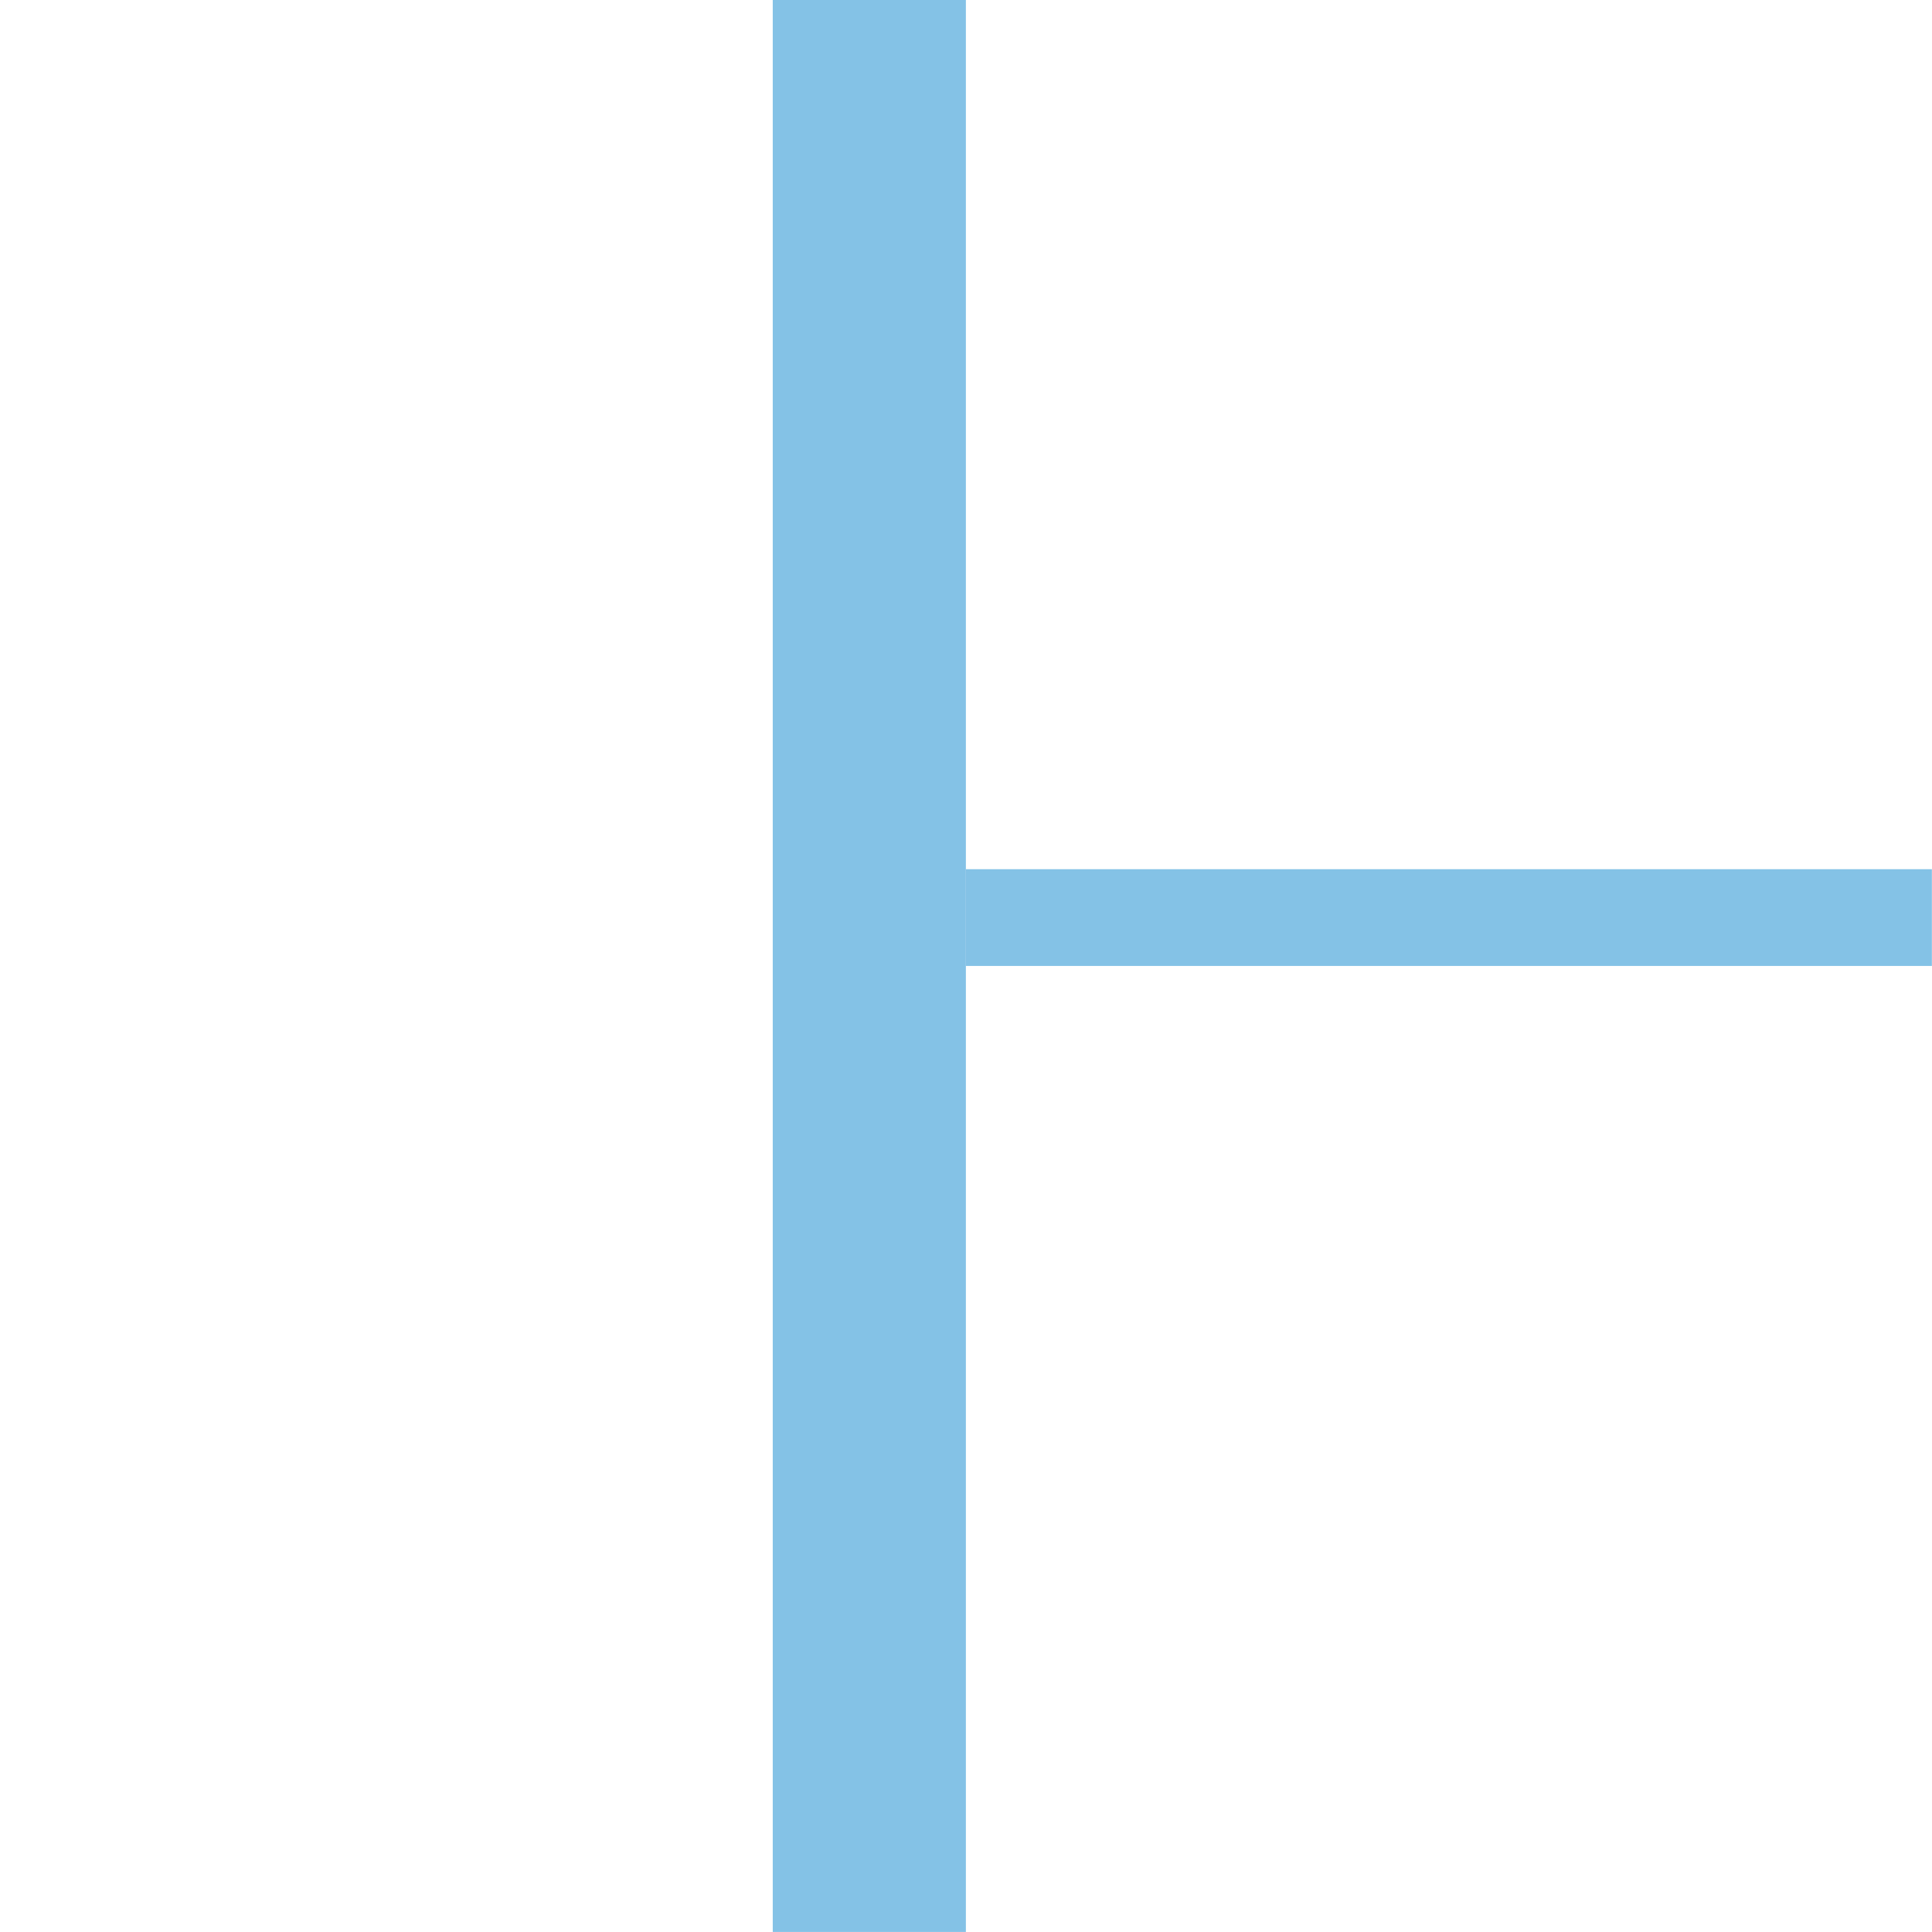
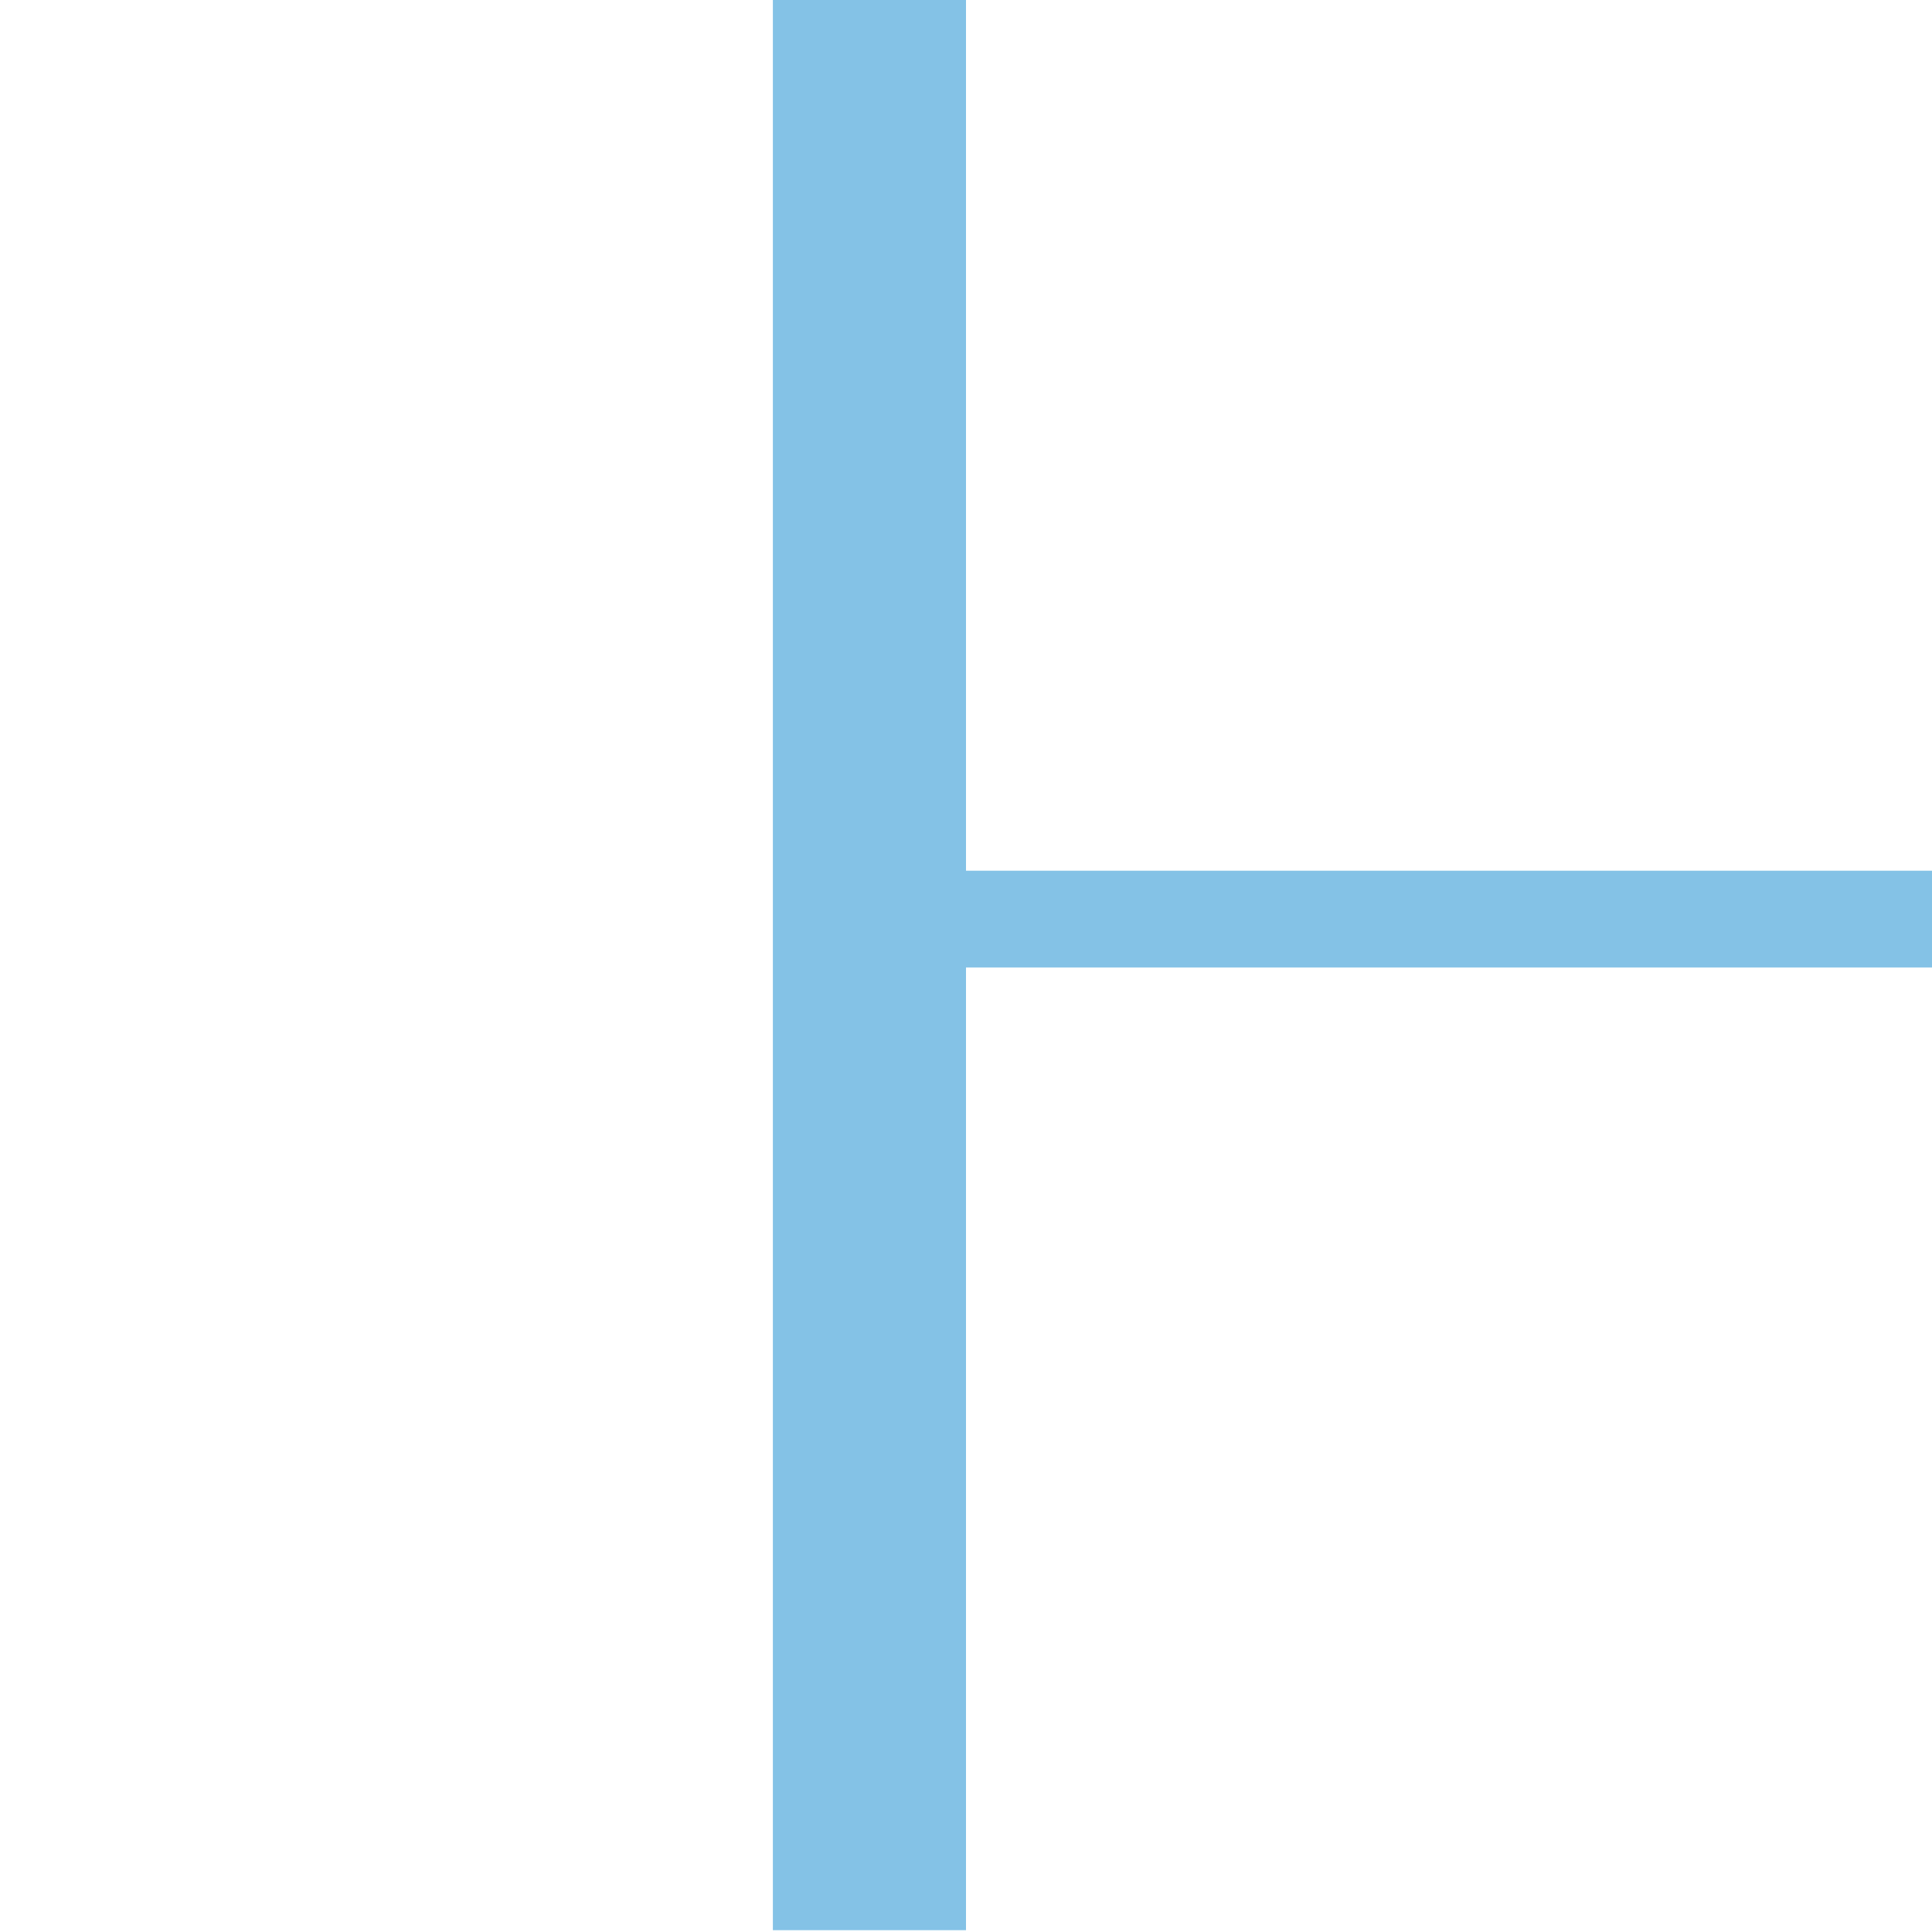
- <svg xmlns="http://www.w3.org/2000/svg" width="20" height="20" viewBox="0 0 5.292 5.292" version="1.1" id="svg8">
-   <defs id="defs2" />
-   <g id="layer1" transform="translate(0,-291.7083)">
-     <g id="g847" transform="matrix(0.05207439,0,0,0.05207453,-0.9012516,282.412)">
-       <g id="g851">
-         <g id="g1059" transform="matrix(1.998622,0,0,1.998619,17.32448,-313.5231)">
-           <path style="opacity:1;fill:none;fill-opacity:0.494;stroke:#ffffff00;stroke-width:0.07;stroke-linecap:round;stroke-linejoin:round;stroke-miterlimit:4;stroke-dasharray:none;stroke-dashoffset:0;stroke-opacity:1;paint-order:stroke fill markers" d="M 25.4,271.6 -8.0000008e-7,246.2 H 50.8 Z" id="path883" />
-           <path id="path880" d="m 25.4,271.6 25.4,25.4 H 0 Z" style="opacity:1;fill:none;fill-opacity:0.494;stroke:#ffffff00;stroke-width:0.07;stroke-linecap:round;stroke-linejoin:round;stroke-miterlimit:4;stroke-dasharray:none;stroke-dashoffset:0;stroke-opacity:1;paint-order:stroke fill markers" />
-           <rect ry="5.053" y="253.849" x="7.649" height="35.529" width="35.529" id="rect870" style="opacity:1;fill:none;fill-opacity:0.494;stroke:#ffffff00;stroke-width:0.062;stroke-linecap:round;stroke-linejoin:round;stroke-miterlimit:4;stroke-dasharray:none;stroke-dashoffset:0;stroke-opacity:1;paint-order:stroke fill markers" />
-           <circle r="25.397" cy="271.6" cx="25.4" id="path872" style="opacity:1;fill:none;fill-opacity:0.494;stroke:#ffffff00;stroke-width:0.076;stroke-linecap:round;stroke-linejoin:round;stroke-miterlimit:4;stroke-dasharray:none;stroke-dashoffset:0;stroke-opacity:1;paint-order:stroke fill markers" />
-           <circle transform="rotate(-45)" cx="-174.09" cy="210.011" r="12.656" id="path876" style="opacity:1;fill:none;fill-opacity:0.494;stroke:#ffffff00;stroke-width:0.074;stroke-linecap:round;stroke-linejoin:round;stroke-miterlimit:4;stroke-dasharray:none;stroke-dashoffset:0;stroke-opacity:1;paint-order:stroke fill markers" />
-           <path id="path904" d="m 25.4,271.6 -25.4,25.4 v -50.8 z" style="opacity:1;fill:none;fill-opacity:0.494;stroke:#ffffff00;stroke-width:0.07;stroke-linecap:round;stroke-linejoin:round;stroke-miterlimit:4;stroke-dasharray:none;stroke-dashoffset:0;stroke-opacity:1;paint-order:stroke fill markers" />
-           <path style="opacity:1;fill:none;fill-opacity:0.494;stroke:#ffffff00;stroke-width:0.07;stroke-linecap:round;stroke-linejoin:round;stroke-miterlimit:4;stroke-dasharray:none;stroke-dashoffset:0;stroke-opacity:1;paint-order:stroke fill markers" d="m 25.4,271.6 25.4,-25.4 v 50.8 z" id="path906" />
-           <rect ry="5.051" y="256.393" x="2.566" height="30.44" width="45.694" id="rect837" style="opacity:1;fill:none;fill-opacity:0.494;stroke:#ffffff00;stroke-width:0.066;stroke-linecap:round;stroke-linejoin:round;stroke-miterlimit:4;stroke-dasharray:none;stroke-dashoffset:0;stroke-opacity:1;paint-order:stroke fill markers" />
-           <rect style="opacity:1;fill:none;fill-opacity:0.494;stroke:#ffffff00;stroke-width:0.066;stroke-linecap:round;stroke-linejoin:round;stroke-miterlimit:4;stroke-dasharray:none;stroke-dashoffset:0;stroke-opacity:1;paint-order:stroke fill markers" id="rect831" width="45.694" height="30.441" x="248.766" y="-40.633" ry="5.051" transform="rotate(90)" />
-         </g>
+ <svg xmlns="http://www.w3.org/2000/svg" width="20" height="20" version="1.1" viewBox="0 0 5.292 5.292">
+   <g transform="translate(0 -291.71)">
+     <g transform="matrix(.052074 0 0 .052075 -.90125 282.41)">
+       <g transform="matrix(1.9986 0 0 1.9986 17.324 -313.52)" fill="none" stroke="#ffffff00" stroke-linecap="round" stroke-linejoin="round">
+         <path d="m25.4 271.6-25.4-25.4h50.8z" stroke-width=".07" style="paint-order:stroke fill markers" />
+         <path d="m25.4 271.6 25.4 25.4h-50.8z" stroke-width=".07" style="paint-order:stroke fill markers" />
+         <rect x="7.649" y="253.85" width="35.529" height="35.529" ry="5.053" stroke-width=".062" style="paint-order:stroke fill markers" />
+         <circle cx="25.4" cy="271.6" r="25.397" stroke-width=".076" style="paint-order:stroke fill markers" />
+         <circle transform="rotate(-45)" cx="-174.09" cy="210.01" r="12.656" stroke-width=".074" style="paint-order:stroke fill markers" />
+         <path d="m25.4 271.6-25.4 25.4v-50.8z" stroke-width=".07" style="paint-order:stroke fill markers" />
+         <path d="m25.4 271.6 25.4-25.4v50.8z" stroke-width=".07" style="paint-order:stroke fill markers" />
+         <rect x="2.566" y="256.39" width="45.694" height="30.44" ry="5.051" stroke-width=".066" style="paint-order:stroke fill markers" />
+         <rect transform="rotate(90)" x="248.77" y="-40.633" width="45.694" height="30.441" ry="5.051" stroke-width=".066" style="paint-order:stroke fill markers" />
      </g>
    </g>
-     <path style="opacity:1;fill:#ffc107;fill-opacity:1;stroke:none;stroke-width:0.386;stroke-miterlimit:4;stroke-dasharray:none;stroke-opacity:1" d="m 50.206,401.677 c 110.217,0.713 55.109,0.356 0,0 z" id="rect997" />
-     <g id="layer1-5" transform="translate(-49.82829,-54.46449)">
-       <g id="g839" transform="translate(45.59496,51.81866)">
-         <rect style="opacity:1;fill:#84c2e6;fill-opacity:1;stroke:none;stroke-width:1.673;stroke-linecap:round;stroke-linejoin:round;stroke-miterlimit:4;stroke-dasharray:none;stroke-dashoffset:0;stroke-opacity:1" id="rect834" width="0.529" height="5.292" x="-6.879" y="294.354" transform="scale(-1,1)" />
-         <rect style="fill:#84c2e6;fill-opacity:1;stroke:none;stroke-width:0.986;stroke-linecap:round;stroke-linejoin:round" id="rect847" width="2.646" height="0.265" x="6.879" y="296.735" />
+     <path d="m50.206 401.68c110.22 0.713 55.109 0.356 0 0z" fill="#ffc107" />
+     <g transform="translate(-49.828 -54.464)">
+       <g transform="translate(45.595 51.819)" fill="#84c2e6">
+         <rect transform="scale(-1,1)" x="-6.879" y="294.35" width=".529" height="5.292" />
+         <rect x="6.879" y="296.74" width="2.646" height=".265" />
      </g>
    </g>
  </g>
</svg>
